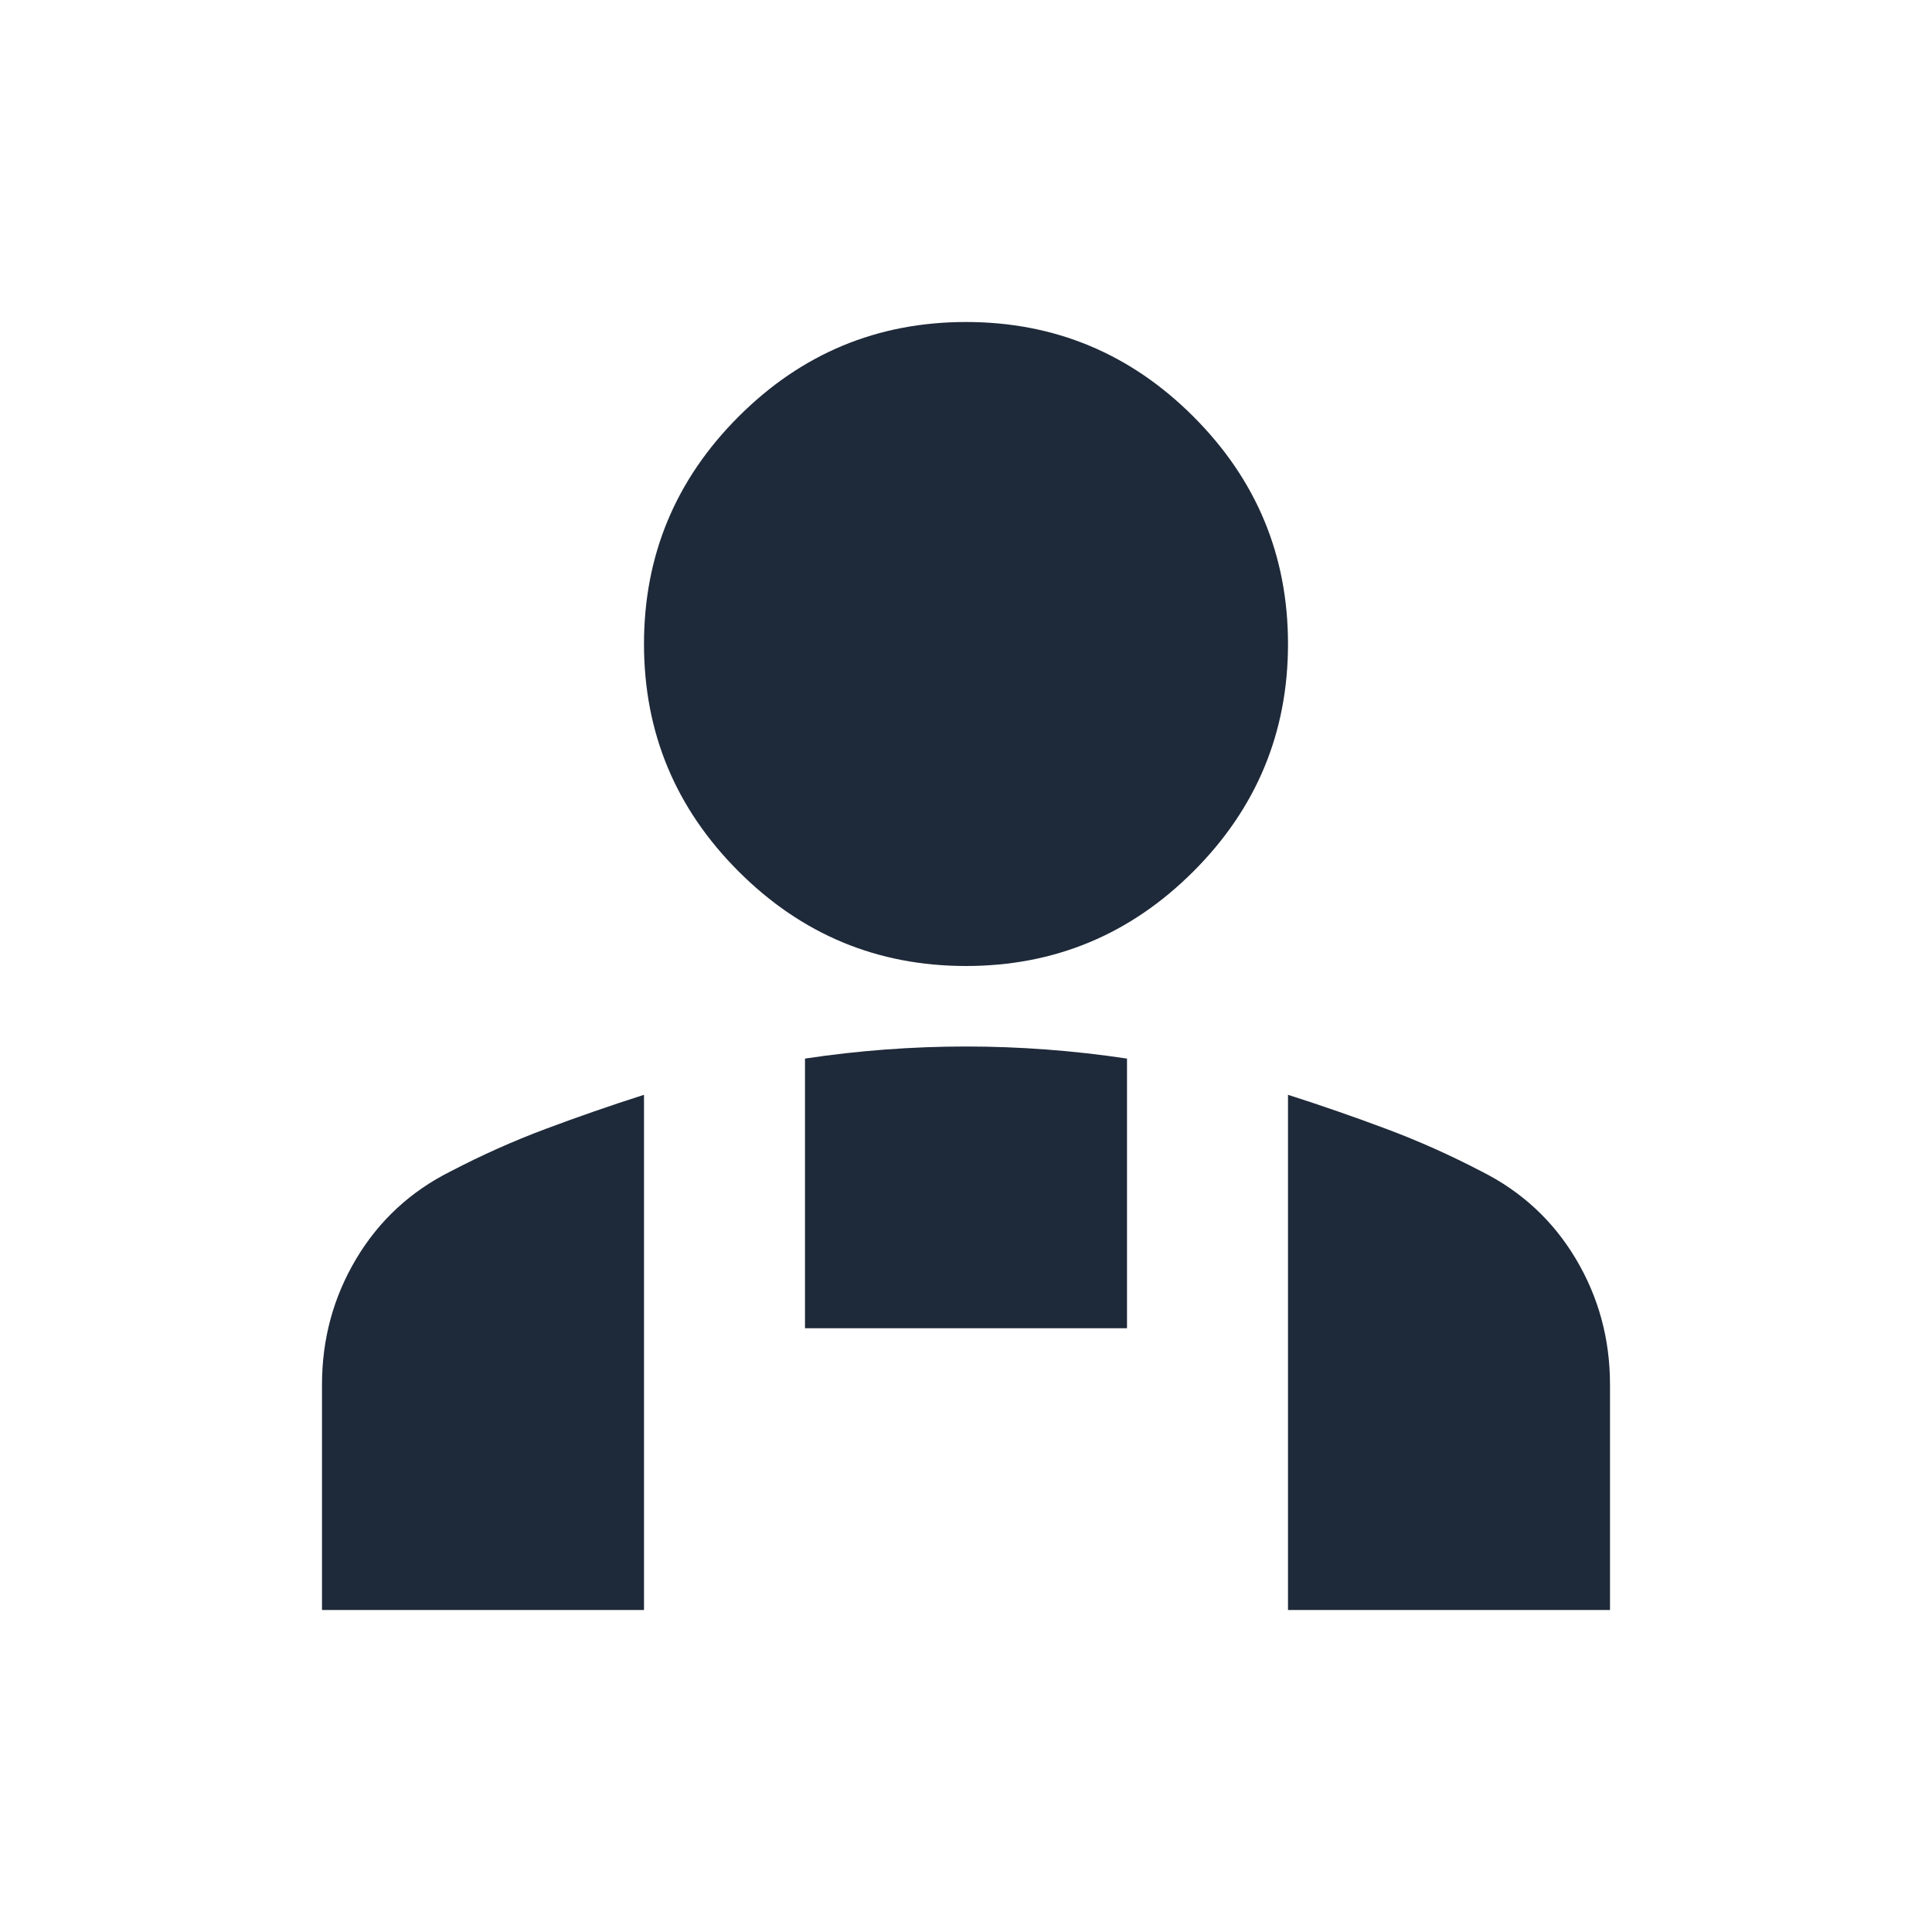
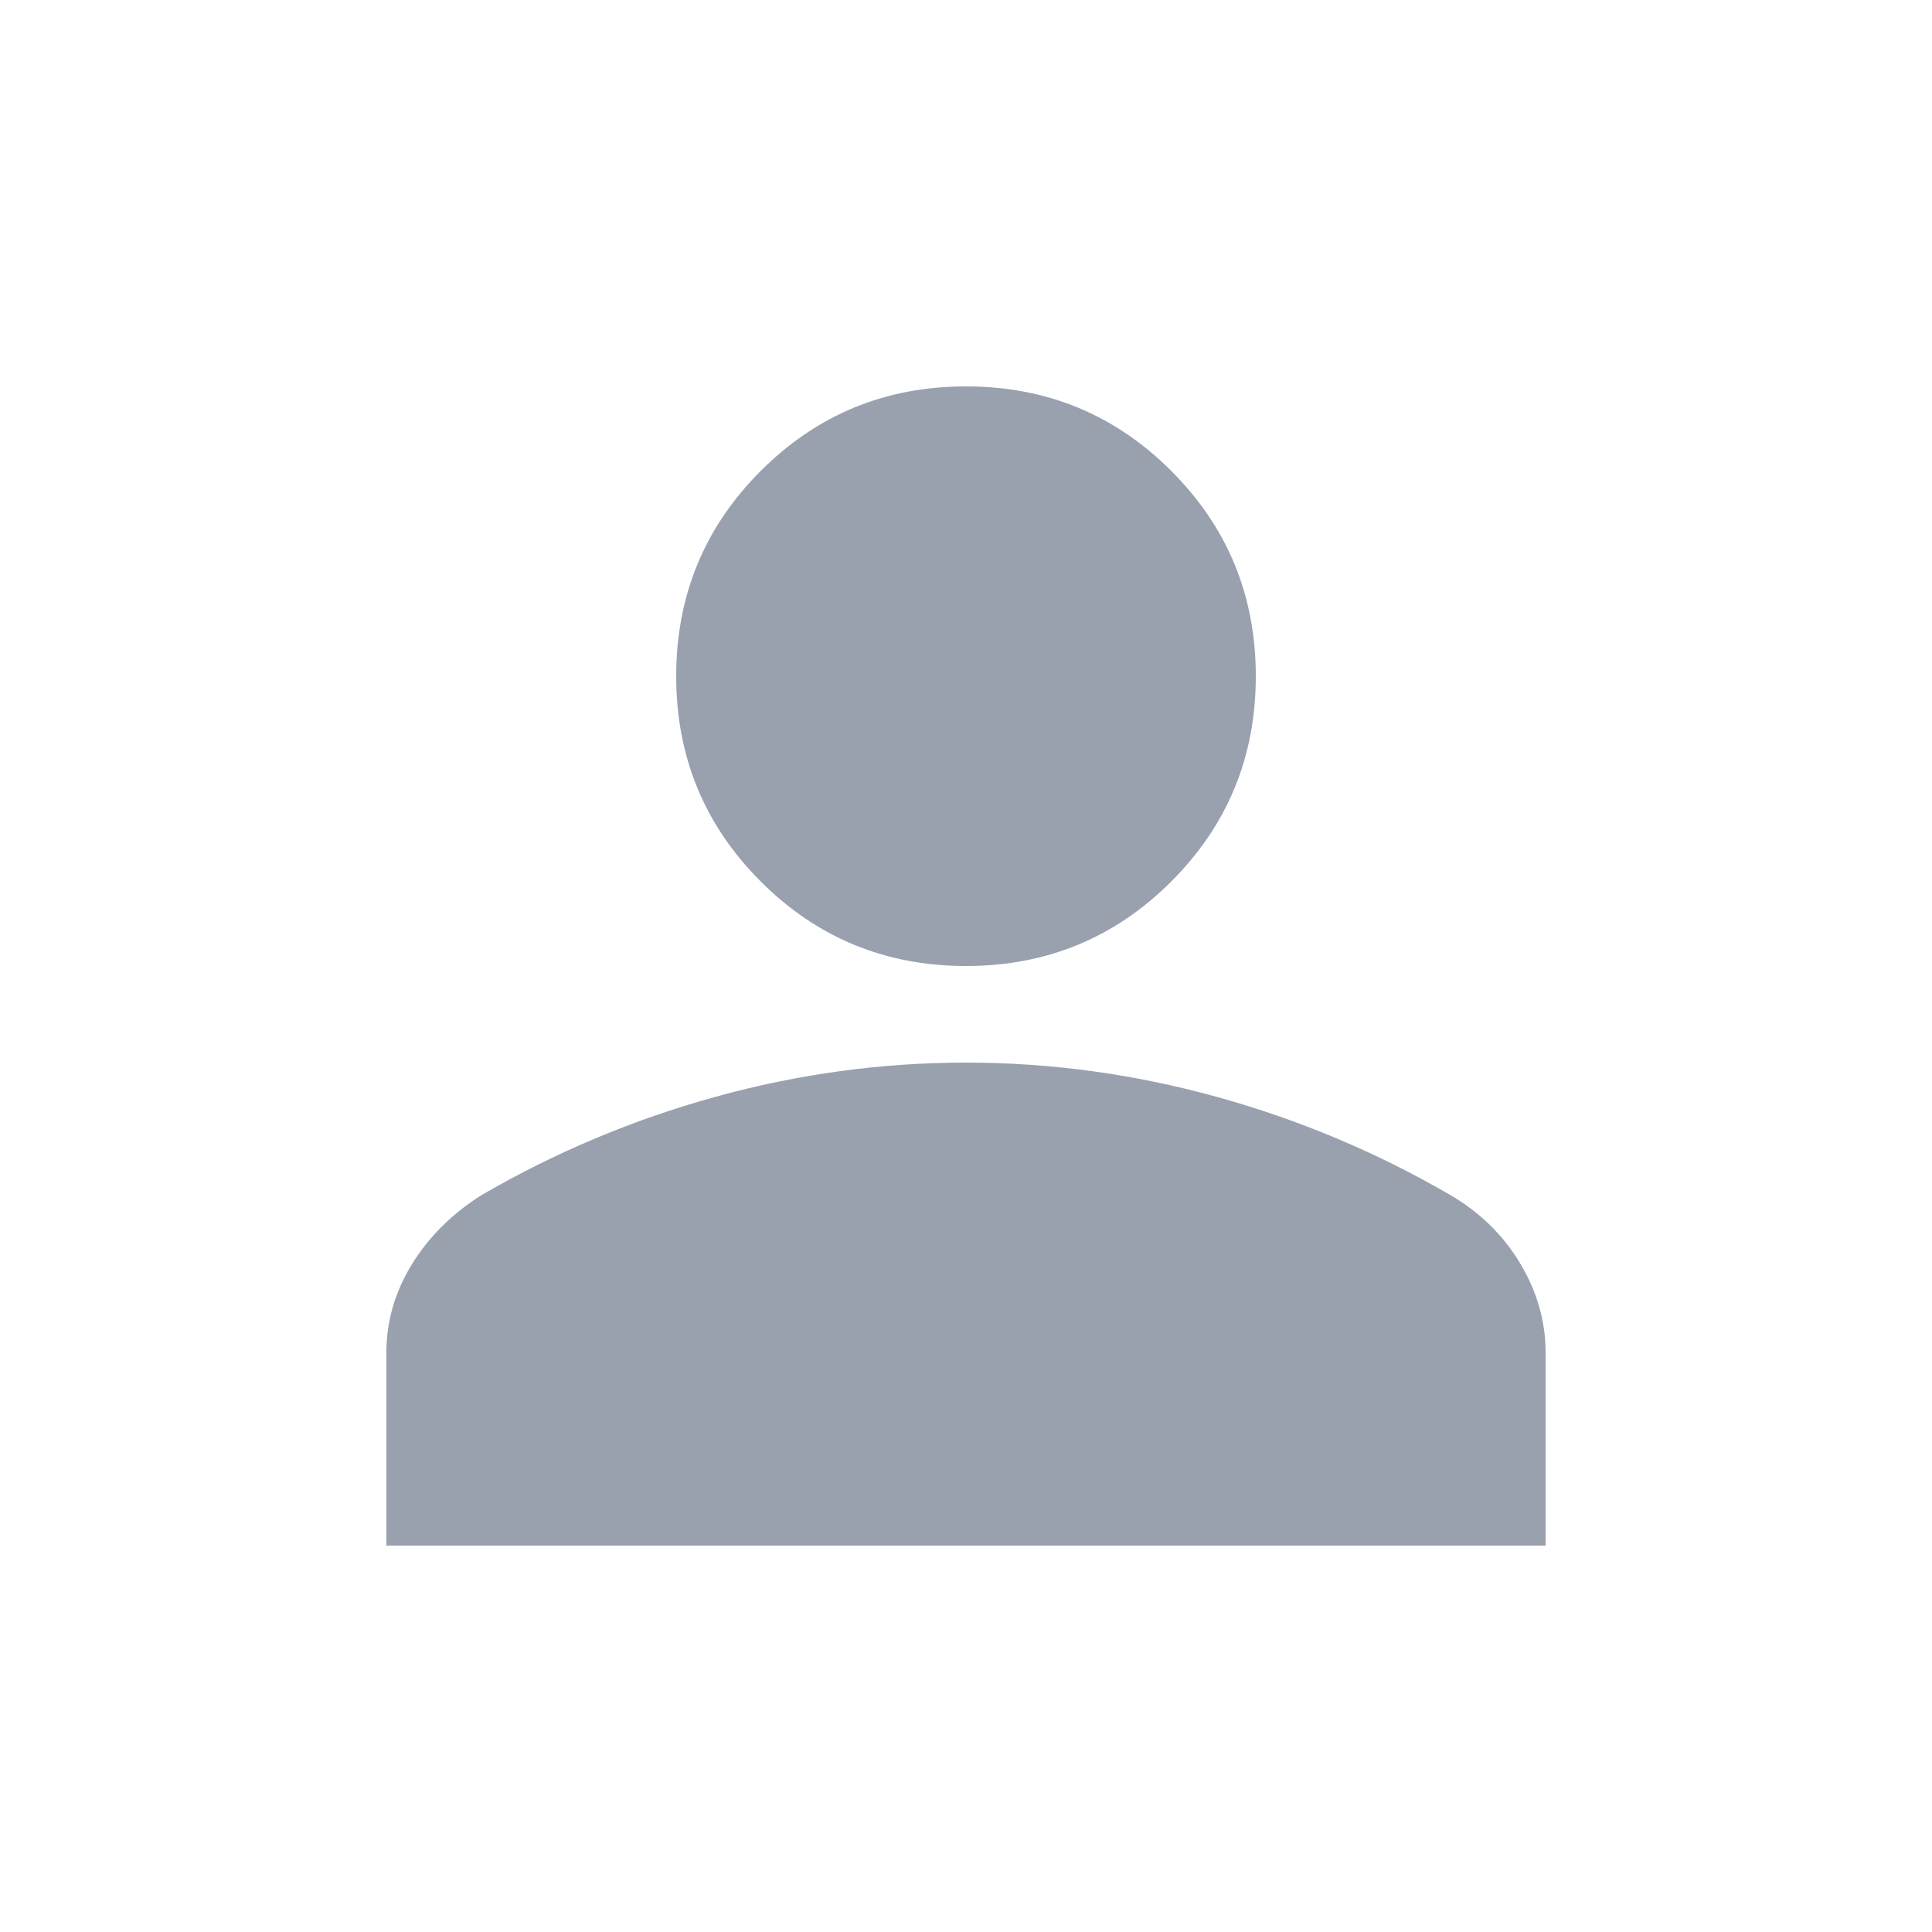
- <svg xmlns="http://www.w3.org/2000/svg" height="18px" viewBox="0 -960 960 960" width="18px" fill="#1e2939">
-   <path d="M480-480q-66 0-113-47t-47-113q0-66 47-113t113-47q66 0 113 47t47 113q0 66-47 113t-113 47Zm160 320v-256q25 8 49 17t47 21q30 15 47 43.5t17 62.5v112H640ZM400-300v-134q20-3 40-4.5t40-1.5q20 0 40 1.5t40 4.5v134H400ZM160-160v-112q0-34 17-62.5t47-43.5q23-12 47-21t49-17v256H160Z" />
+ <svg xmlns="http://www.w3.org/2000/svg" height="20px" viewBox="0 -960 960 960" width="20px" fill="#99a1af">
+   <path d="M480-480q-60 0-102-42t-42-102q0-60 42-102t102-42q60 0 102 42t42 102q0 60-42 102t-102 42ZM192-192v-96q0-23 12.5-43.5T239-366q55-32 116.5-49T480-432q63 0 124.5 17T721-366q22 13 34.5 34t12.5 44v96H192Z" />
</svg>
